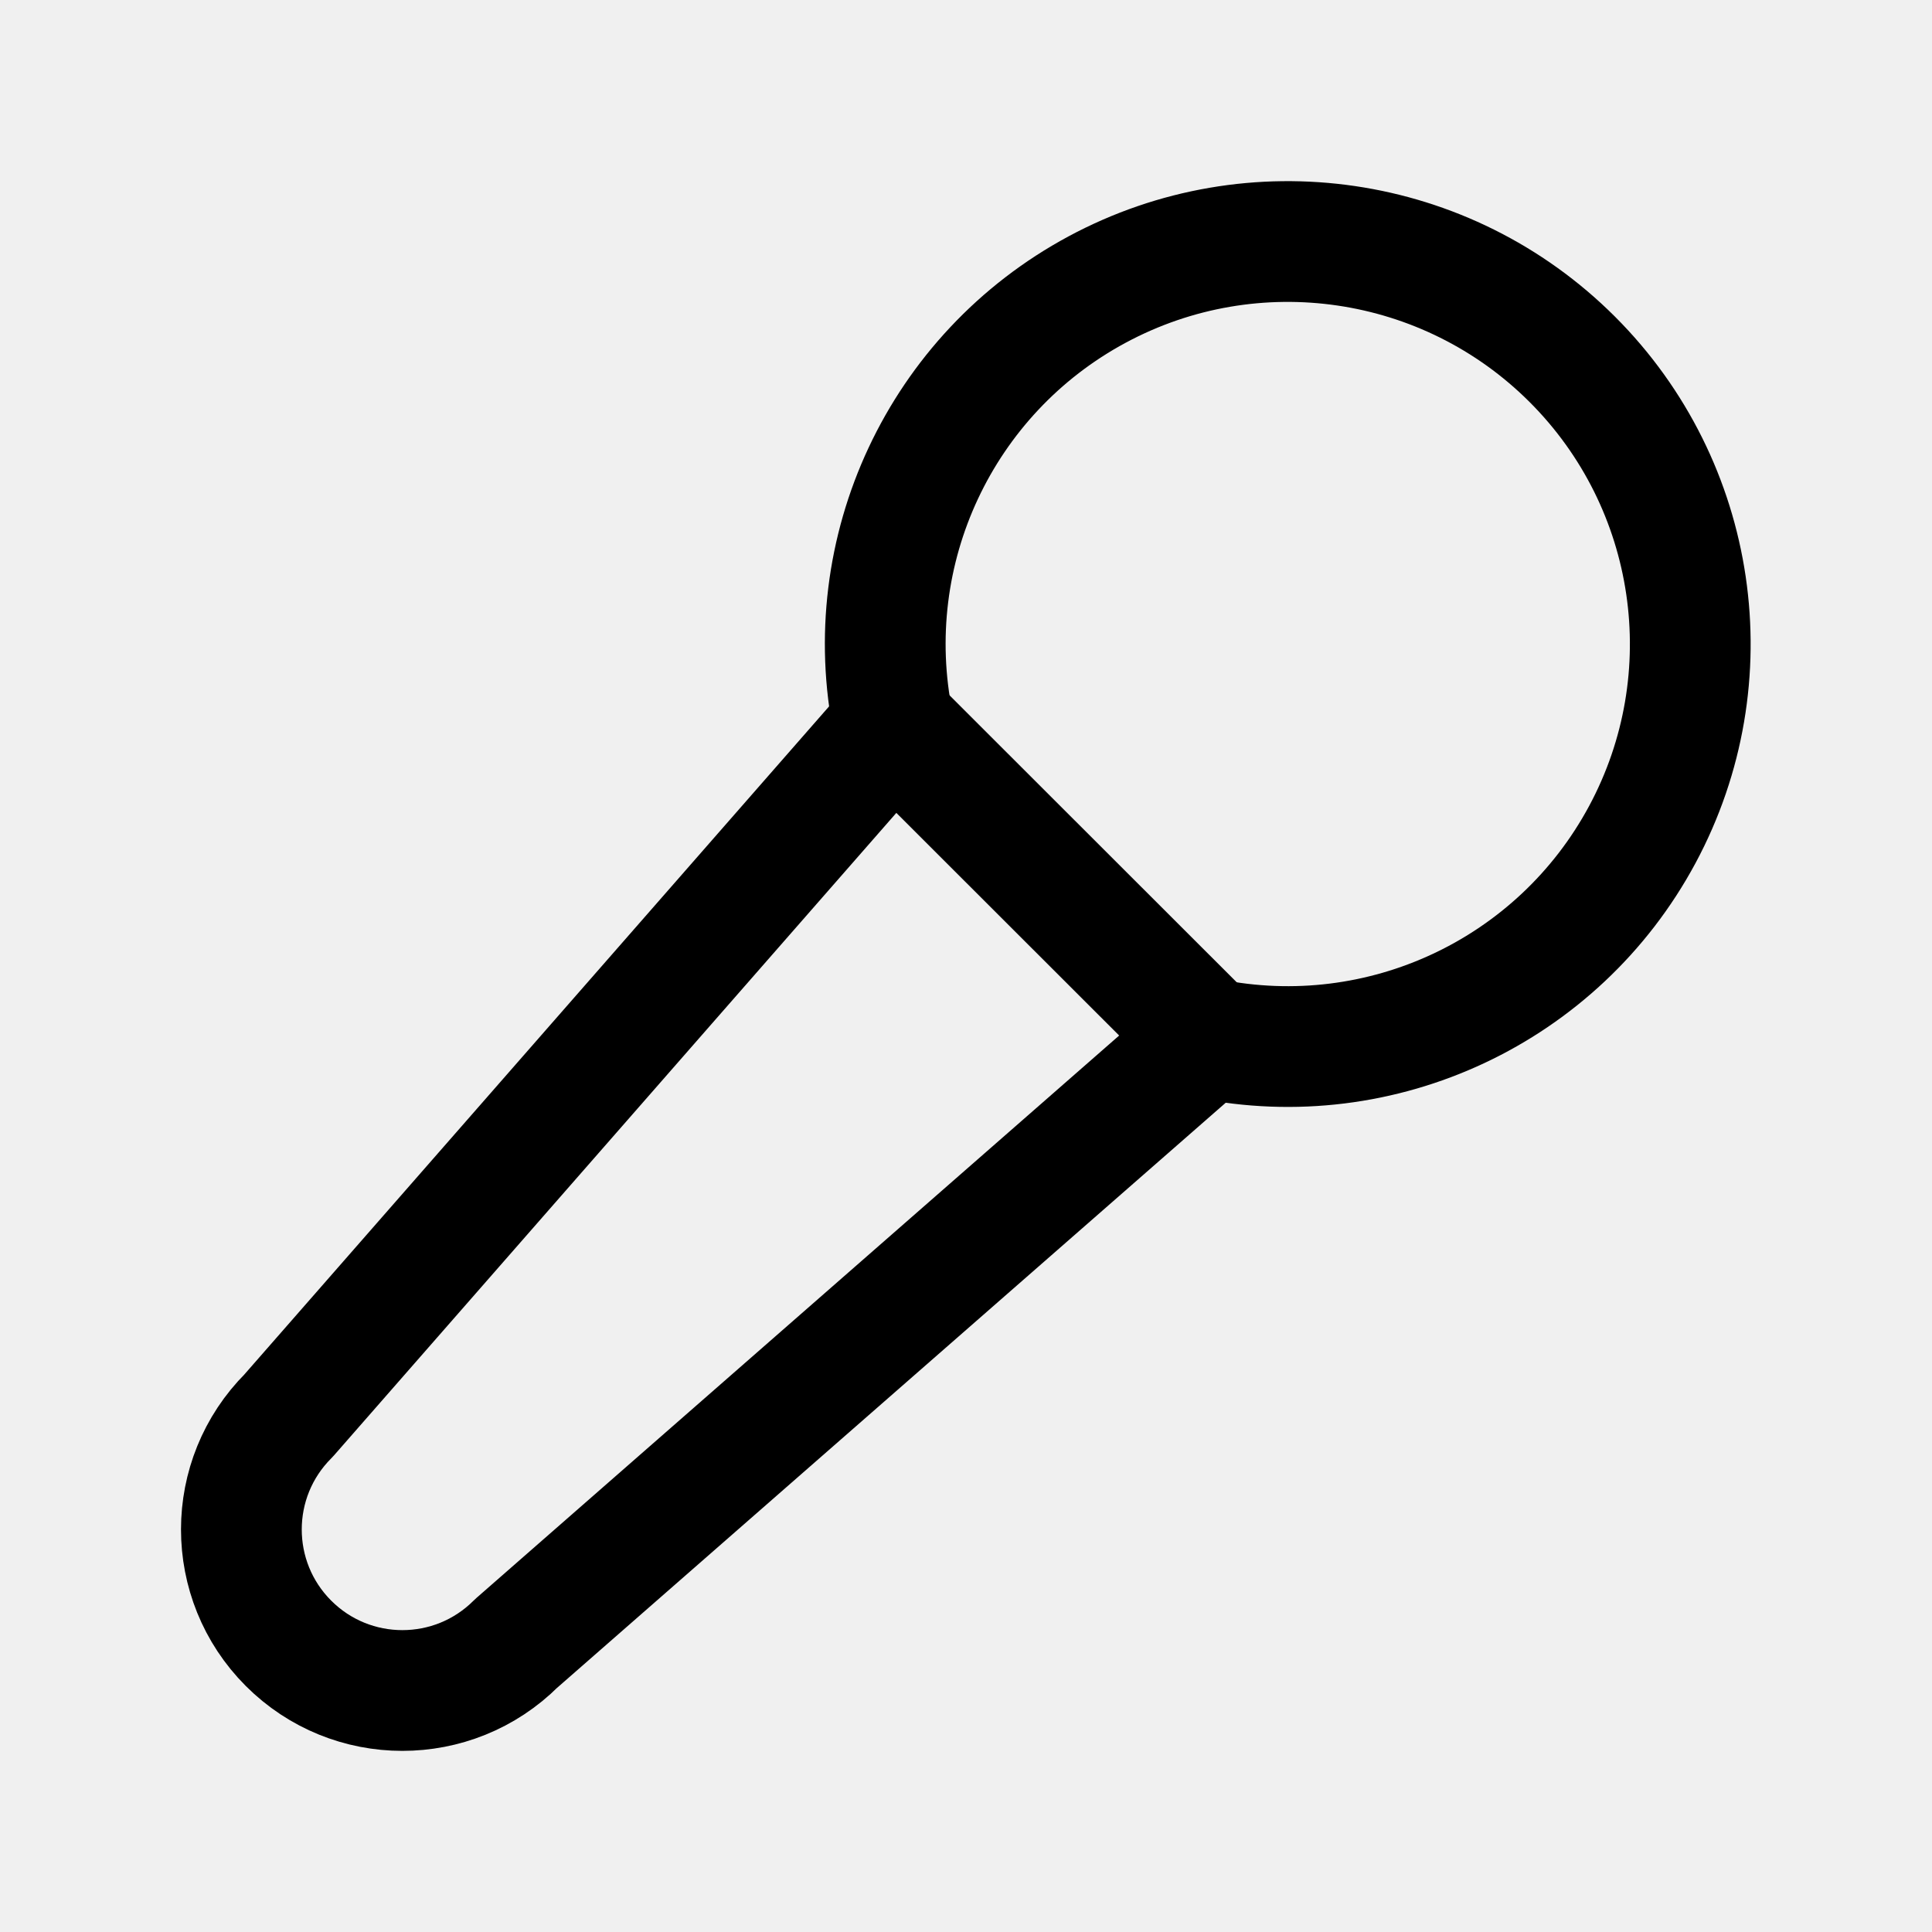
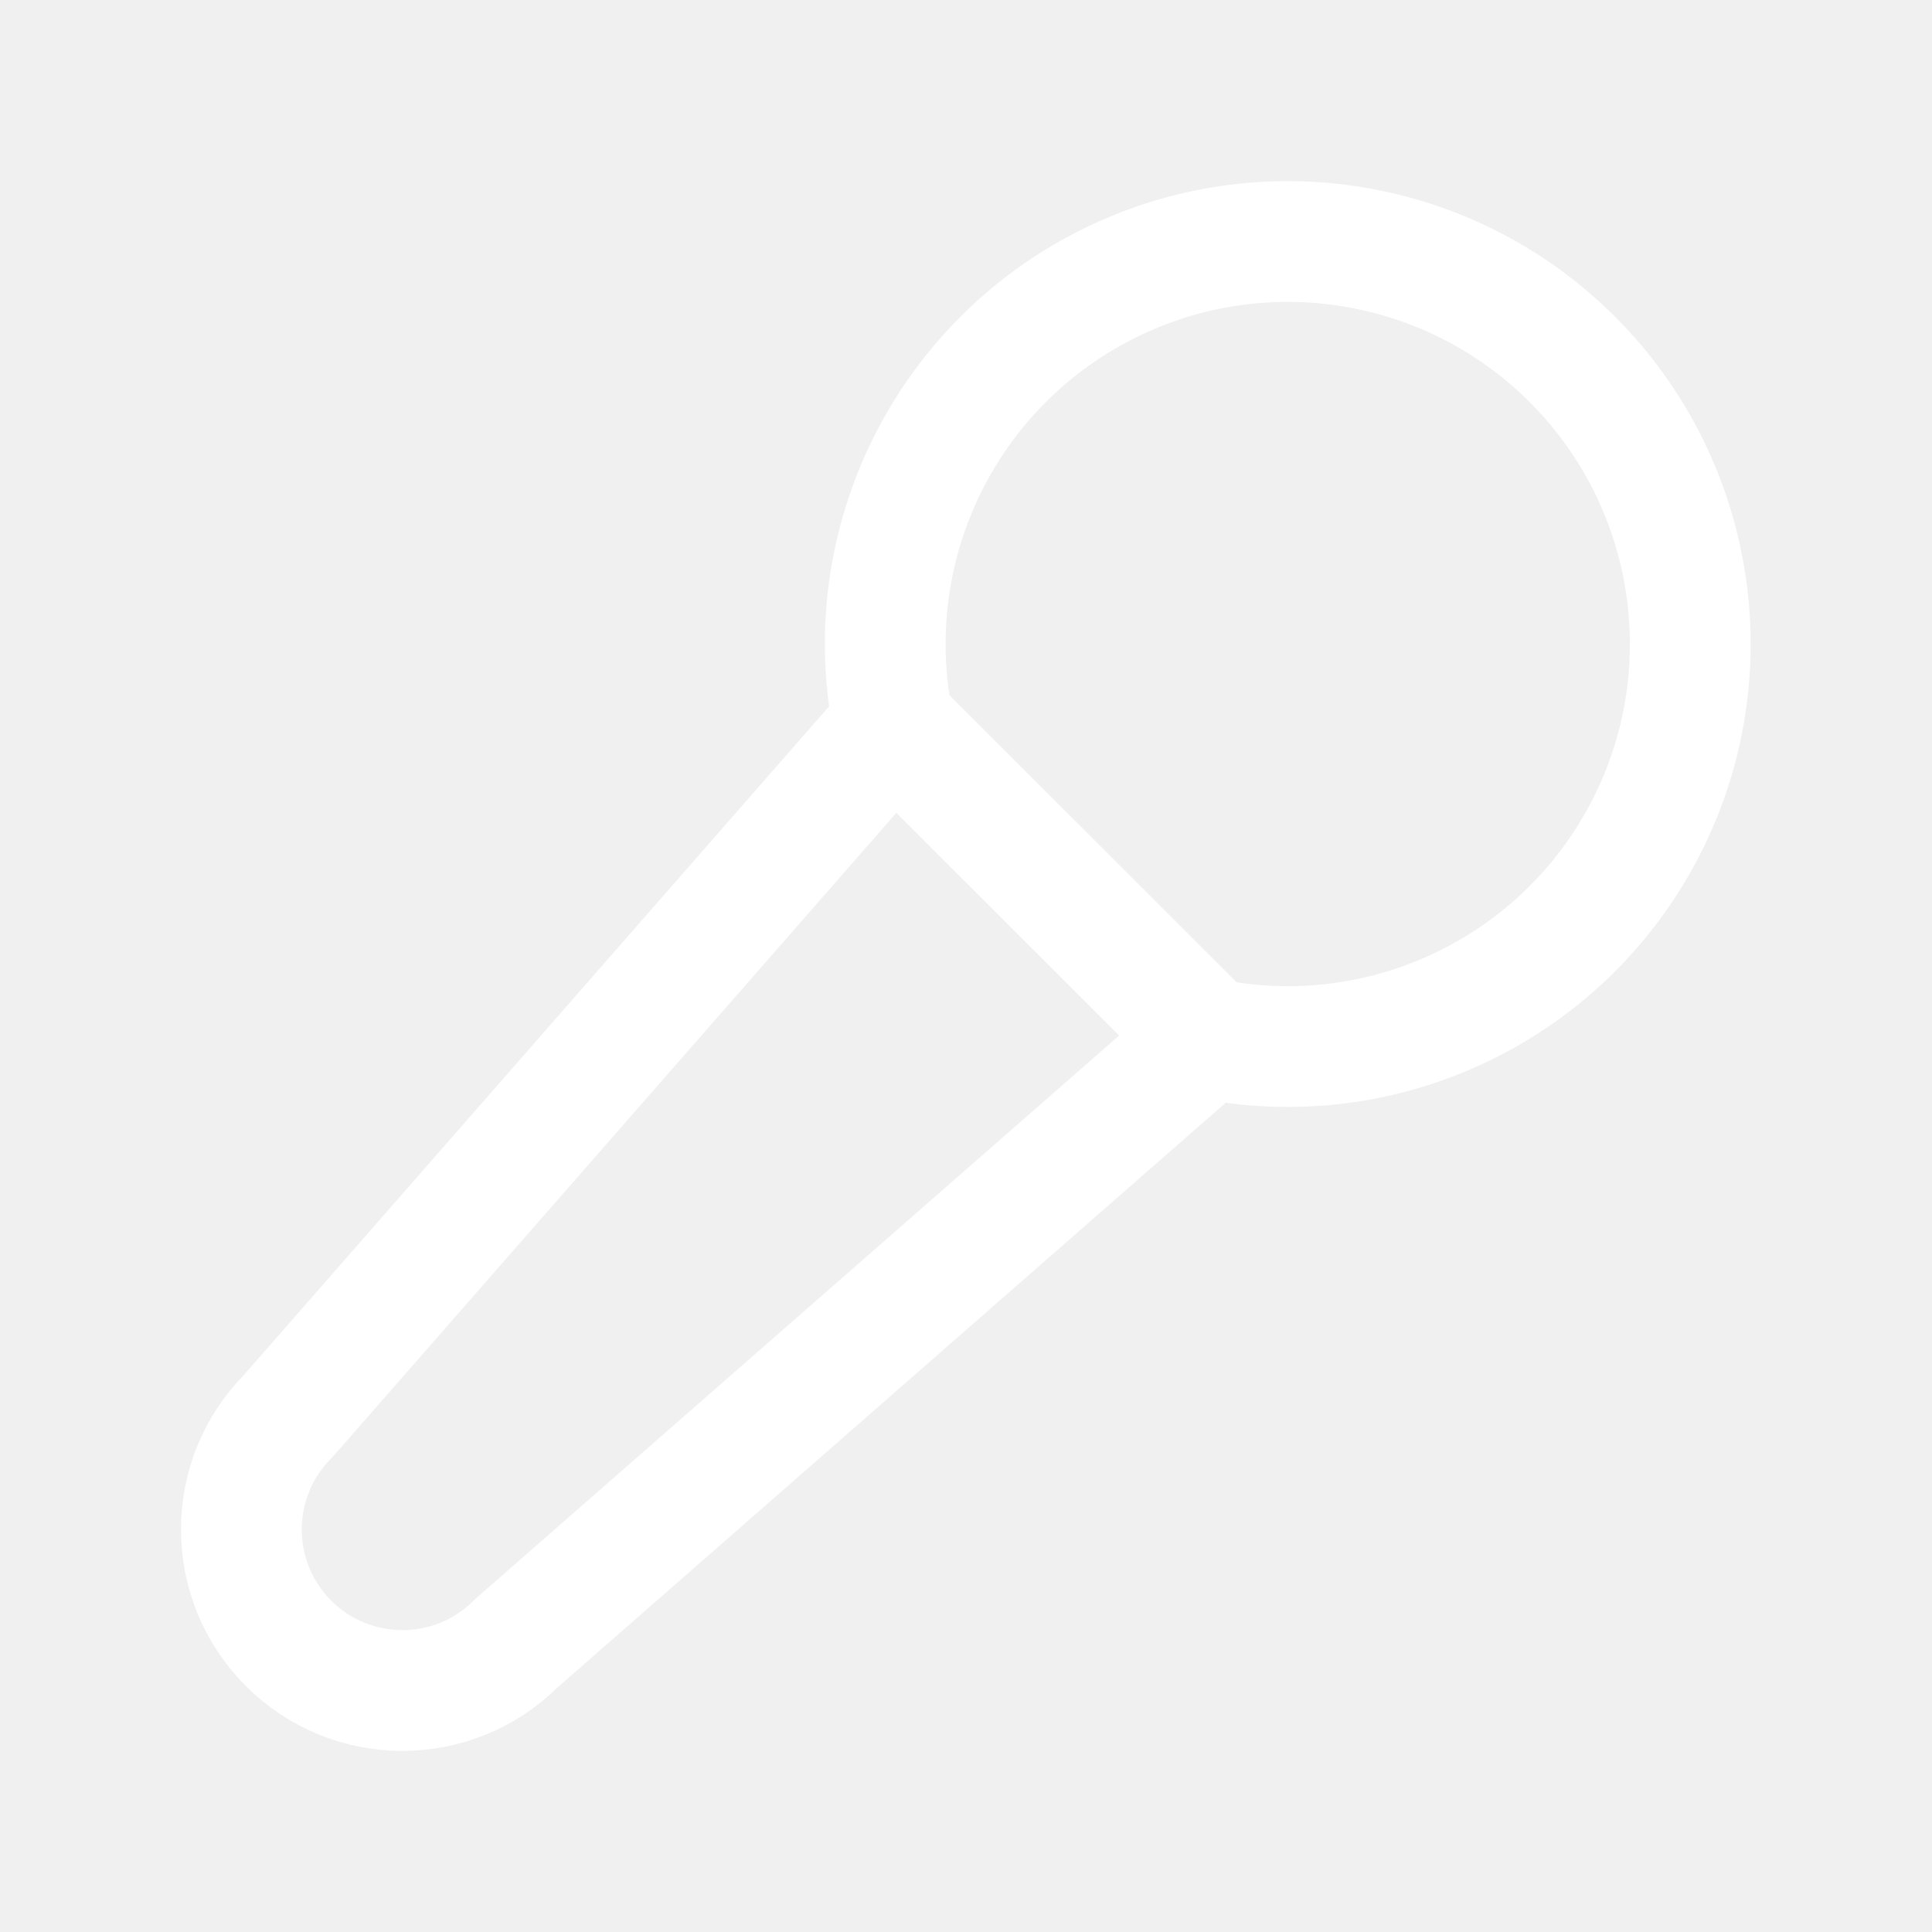
- <svg xmlns="http://www.w3.org/2000/svg" width="24" height="24" viewBox="0 0 24 24" fill="none" stroke="currentColor" stroke-width="1.5" stroke-linecap="round" stroke-linejoin="round" class="icon icon-tabler icons-tabler-outline icon-tabler-microphone-2">
+ <svg xmlns="http://www.w3.org/2000/svg" width="24" height="24" viewBox="0 0 24 24" fill="none" stroke="white" stroke-width="1.5" stroke-linecap="round" stroke-linejoin="round" class="icon icon-tabler icons-tabler-outline icon-tabler-microphone-2">
  <path stroke="none" d="M0 0h24v24H0z" fill="none" />
  <path d="M15 12.9a5 5 0 1 0 -3.902 -3.9" />
  <path d="M15 12.9l-3.902 -3.899l-7.513 8.584a2 2 0 1 0 2.827 2.83l8.588 -7.515z" />
</svg>
